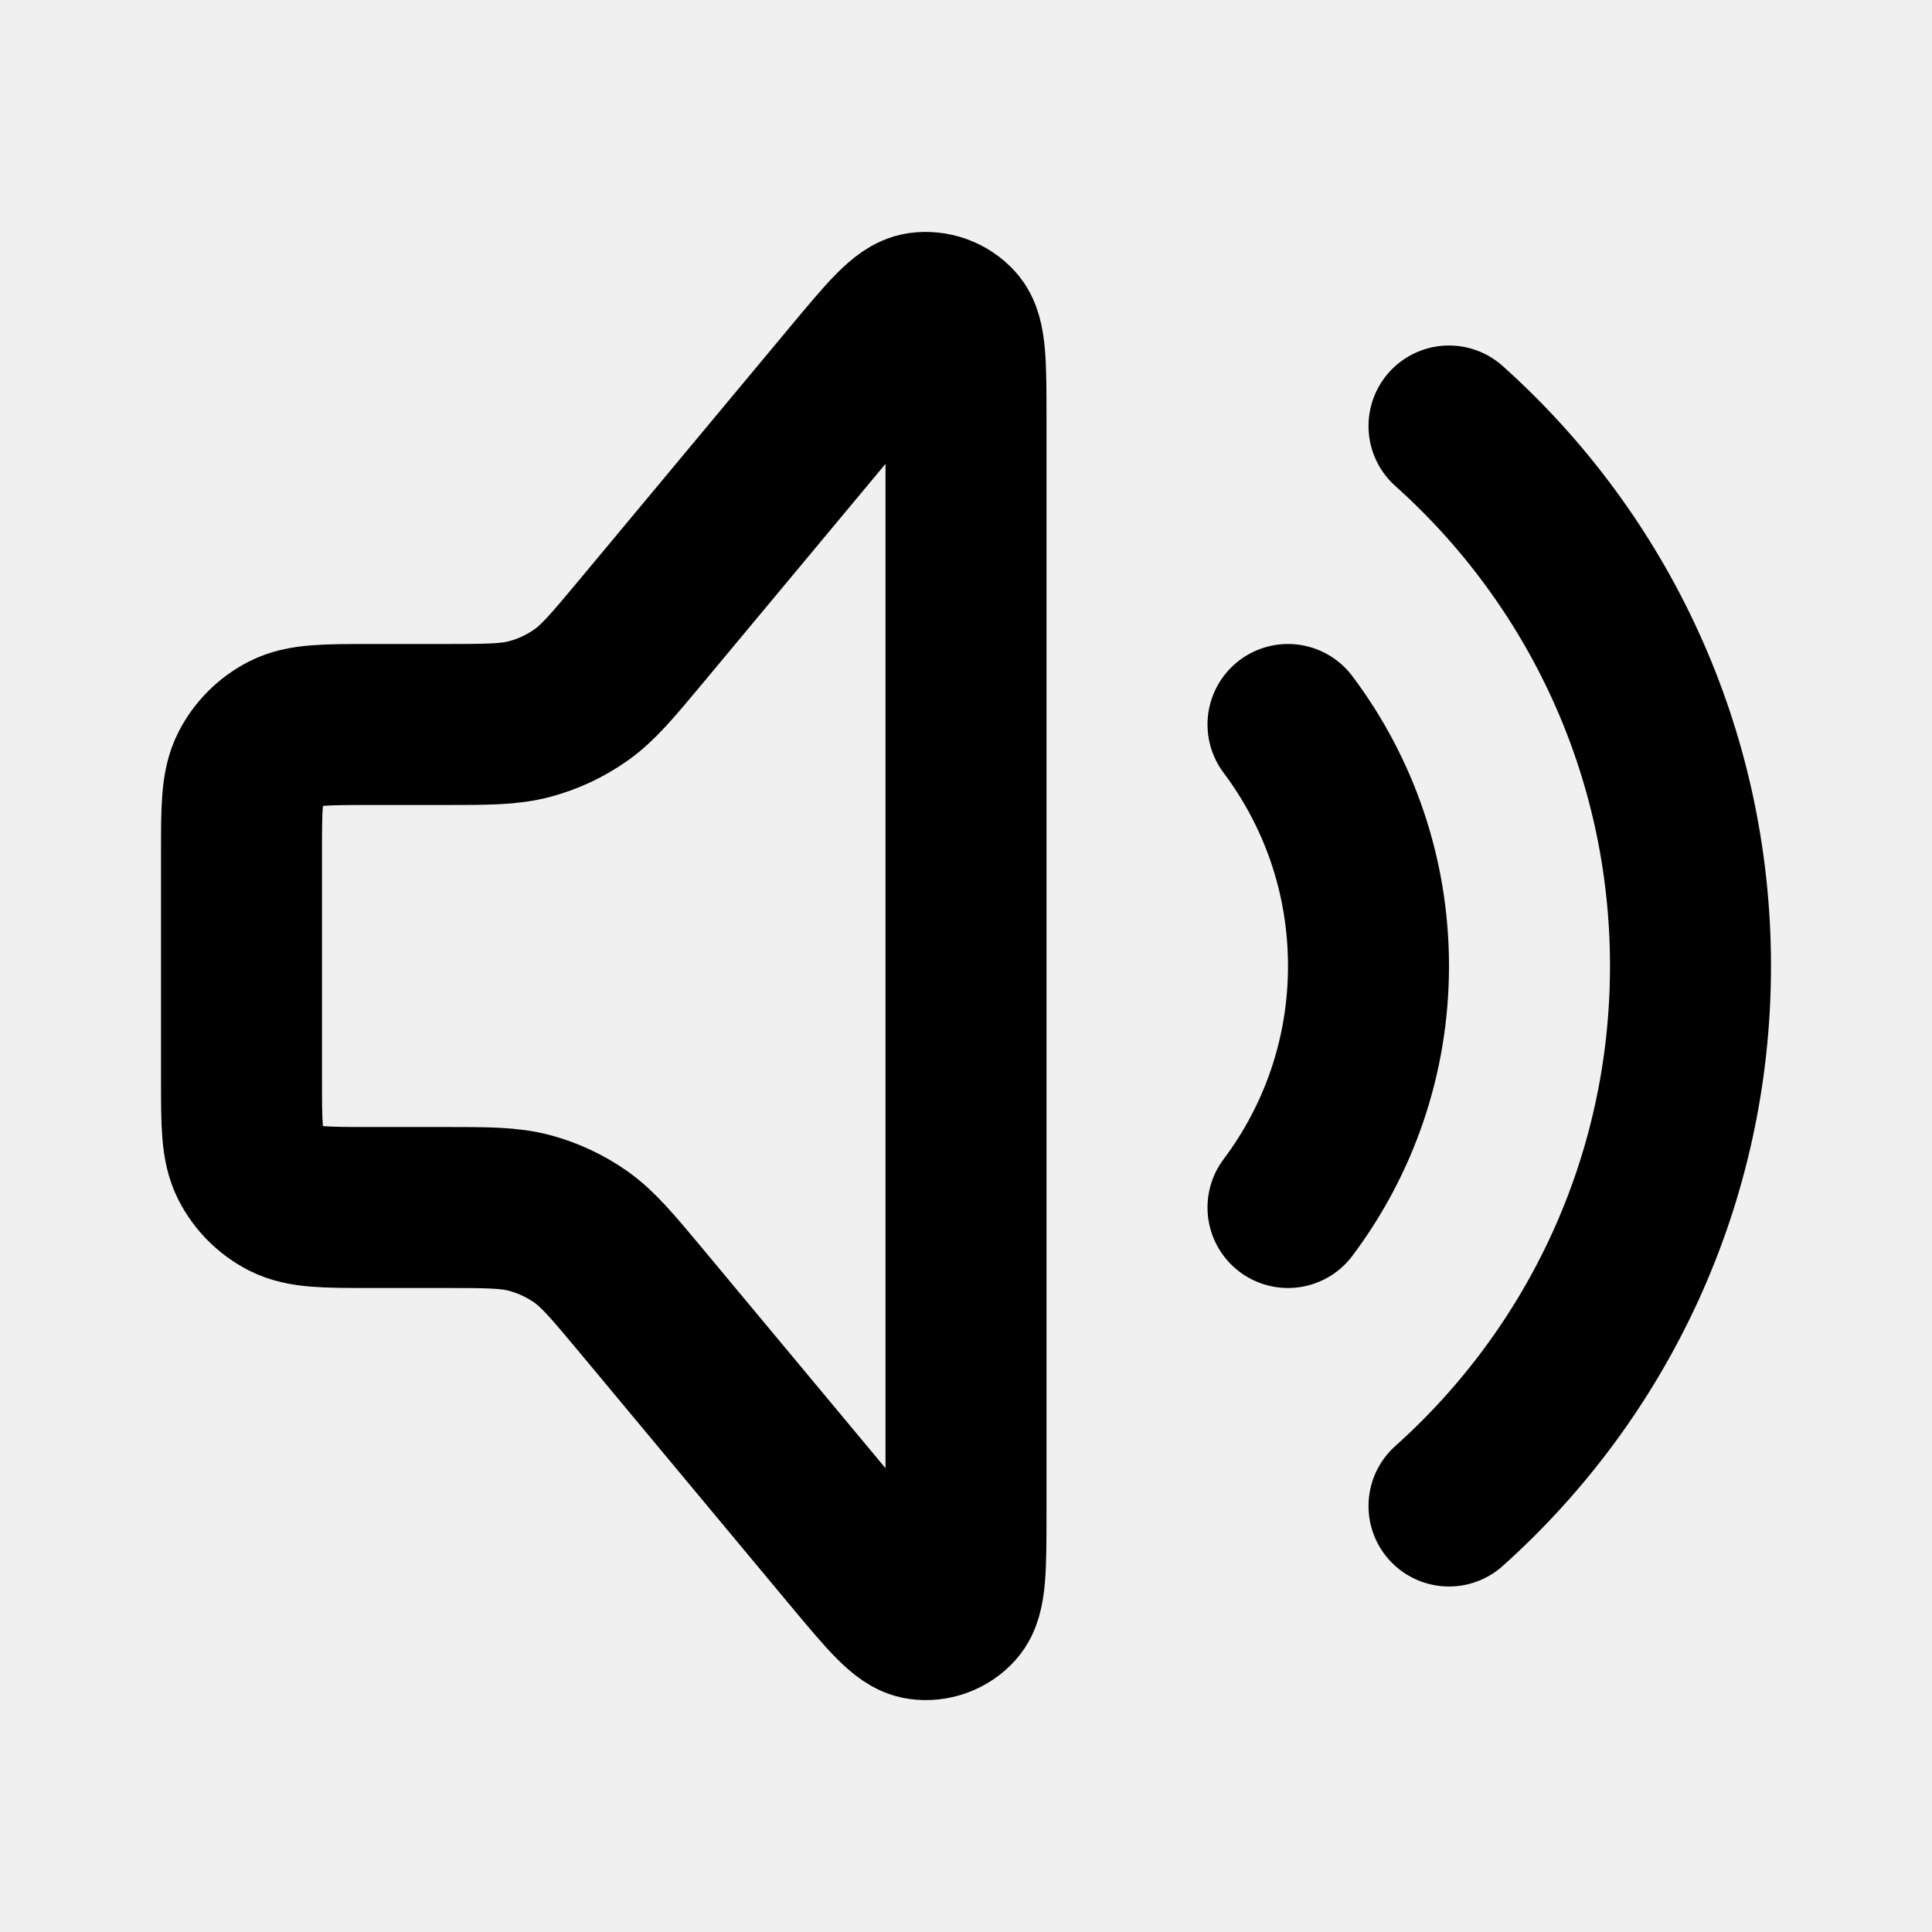
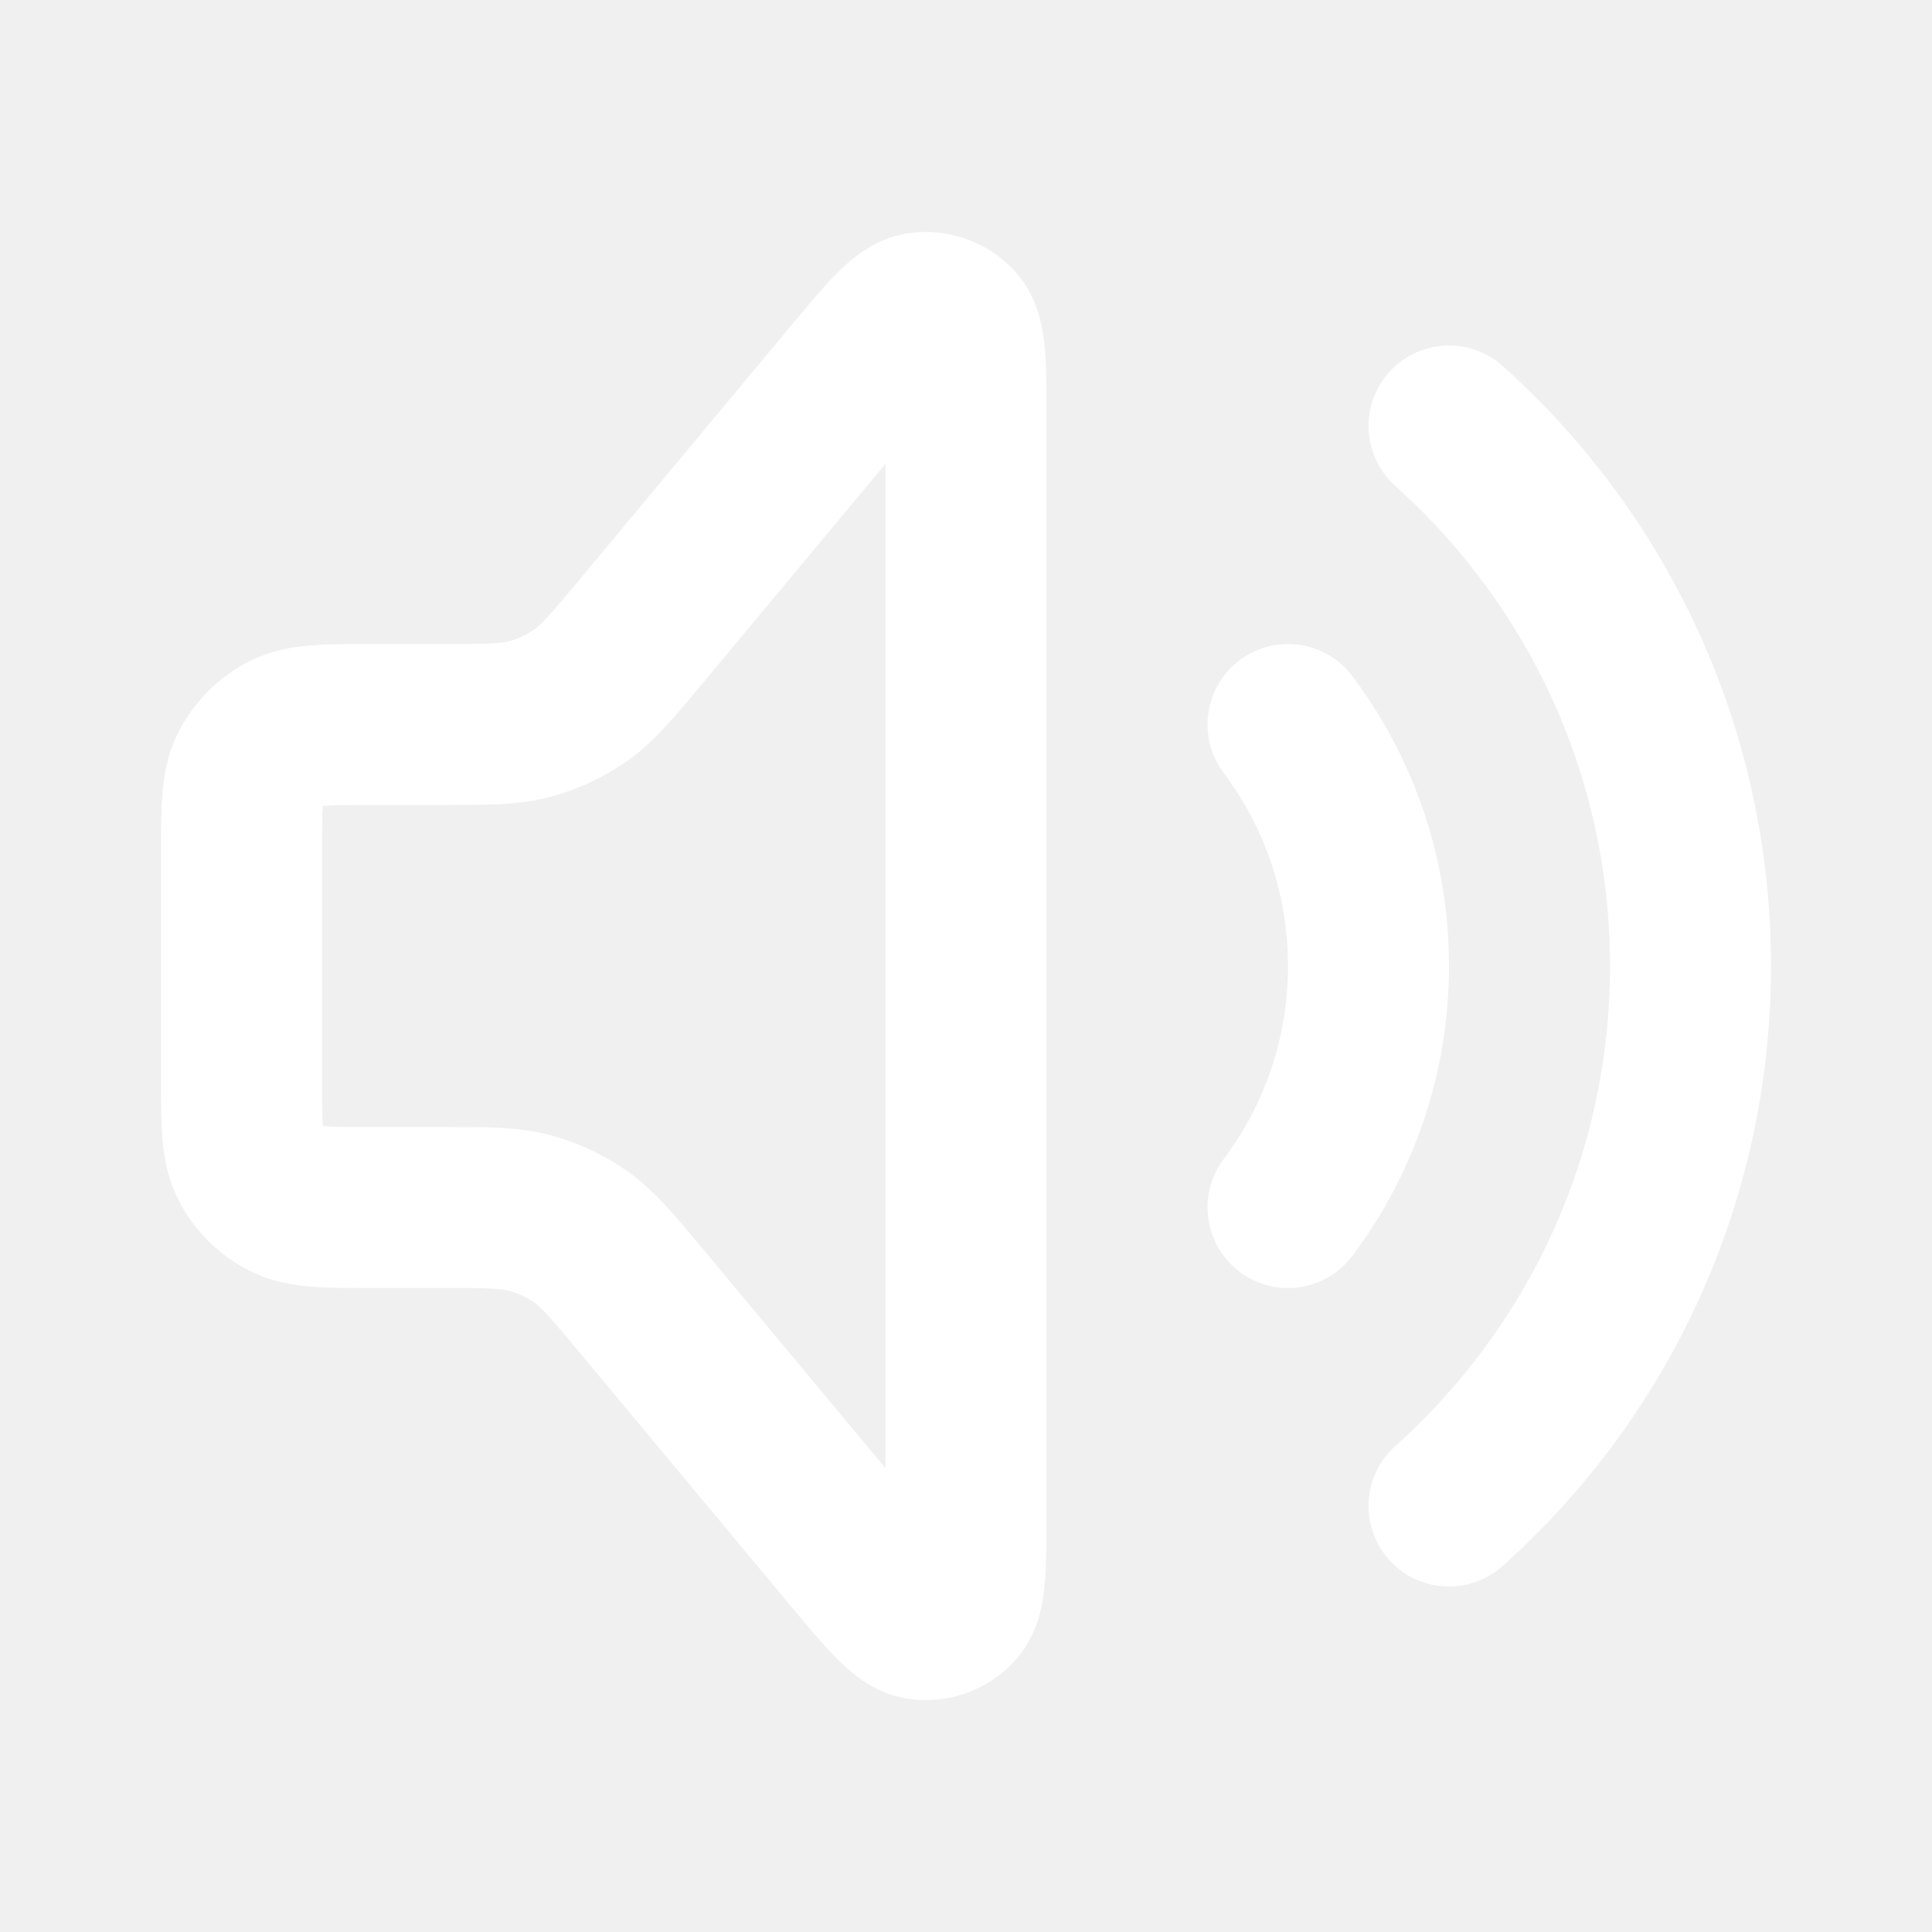
<svg xmlns="http://www.w3.org/2000/svg" width="800px" height="800px" viewBox="0 0 24 24" fill="none">
-   <path d="M16 9C16.628 9.836 17 10.874 17 12C17 13.126 16.628 14.164 16 15M18 5.292C19.841 6.94 21 9.335 21 12C21 14.666 19.841 17.06 18 18.708M4.6 9H5.501C6.052 9 6.328 9 6.583 8.931C6.809 8.871 7.023 8.77 7.214 8.636C7.43 8.484 7.607 8.272 7.96 7.849L10.585 4.698C11.021 4.175 11.239 3.913 11.429 3.886C11.594 3.863 11.76 3.923 11.871 4.046C12 4.189 12 4.529 12 5.21V18.79C12 19.471 12 19.811 11.871 19.954C11.76 20.078 11.594 20.138 11.429 20.114C11.239 20.087 11.021 19.825 10.585 19.303L7.96 16.151C7.607 15.728 7.43 15.517 7.214 15.364C7.023 15.23 6.809 15.13 6.583 15.069C6.328 15 6.052 15 5.501 15H4.6C4.04 15 3.76 15 3.546 14.891C3.358 14.795 3.205 14.642 3.109 14.454C3 14.24 3 13.96 3 13.4V10.6C3 10.04 3 9.76 3.109 9.546C3.205 9.358 3.358 9.205 3.546 9.109C3.76 9 4.04 9 4.6 9Z" stroke="#000000" stroke-width="2" stroke-linecap="round" stroke-linejoin="round" />
+   <path d="M16 9C16.628 9.836 17 10.874 17 12C17 13.126 16.628 14.164 16 15M18 5.292C19.841 6.94 21 9.335 21 12C21 14.666 19.841 17.06 18 18.708M4.6 9H5.501C6.052 9 6.328 9 6.583 8.931C6.809 8.871 7.023 8.77 7.214 8.636C7.43 8.484 7.607 8.272 7.96 7.849L10.585 4.698C11.021 4.175 11.239 3.913 11.429 3.886C11.594 3.863 11.76 3.923 11.871 4.046C12 4.189 12 4.529 12 5.21V18.79C12 19.471 12 19.811 11.871 19.954C11.76 20.078 11.594 20.138 11.429 20.114C11.239 20.087 11.021 19.825 10.585 19.303L7.96 16.151C7.607 15.728 7.43 15.517 7.214 15.364C7.023 15.23 6.809 15.13 6.583 15.069C6.328 15 6.052 15 5.501 15H4.6C4.04 15 3.76 15 3.546 14.891C3.358 14.795 3.205 14.642 3.109 14.454C3 14.24 3 13.96 3 13.4V10.6C3 10.04 3 9.76 3.109 9.546C3.205 9.358 3.358 9.205 3.546 9.109C3.76 9 4.04 9 4.6 9Z" stroke="#ffffff" stroke-width="2" stroke-linecap="round" stroke-linejoin="round" />
</svg>
